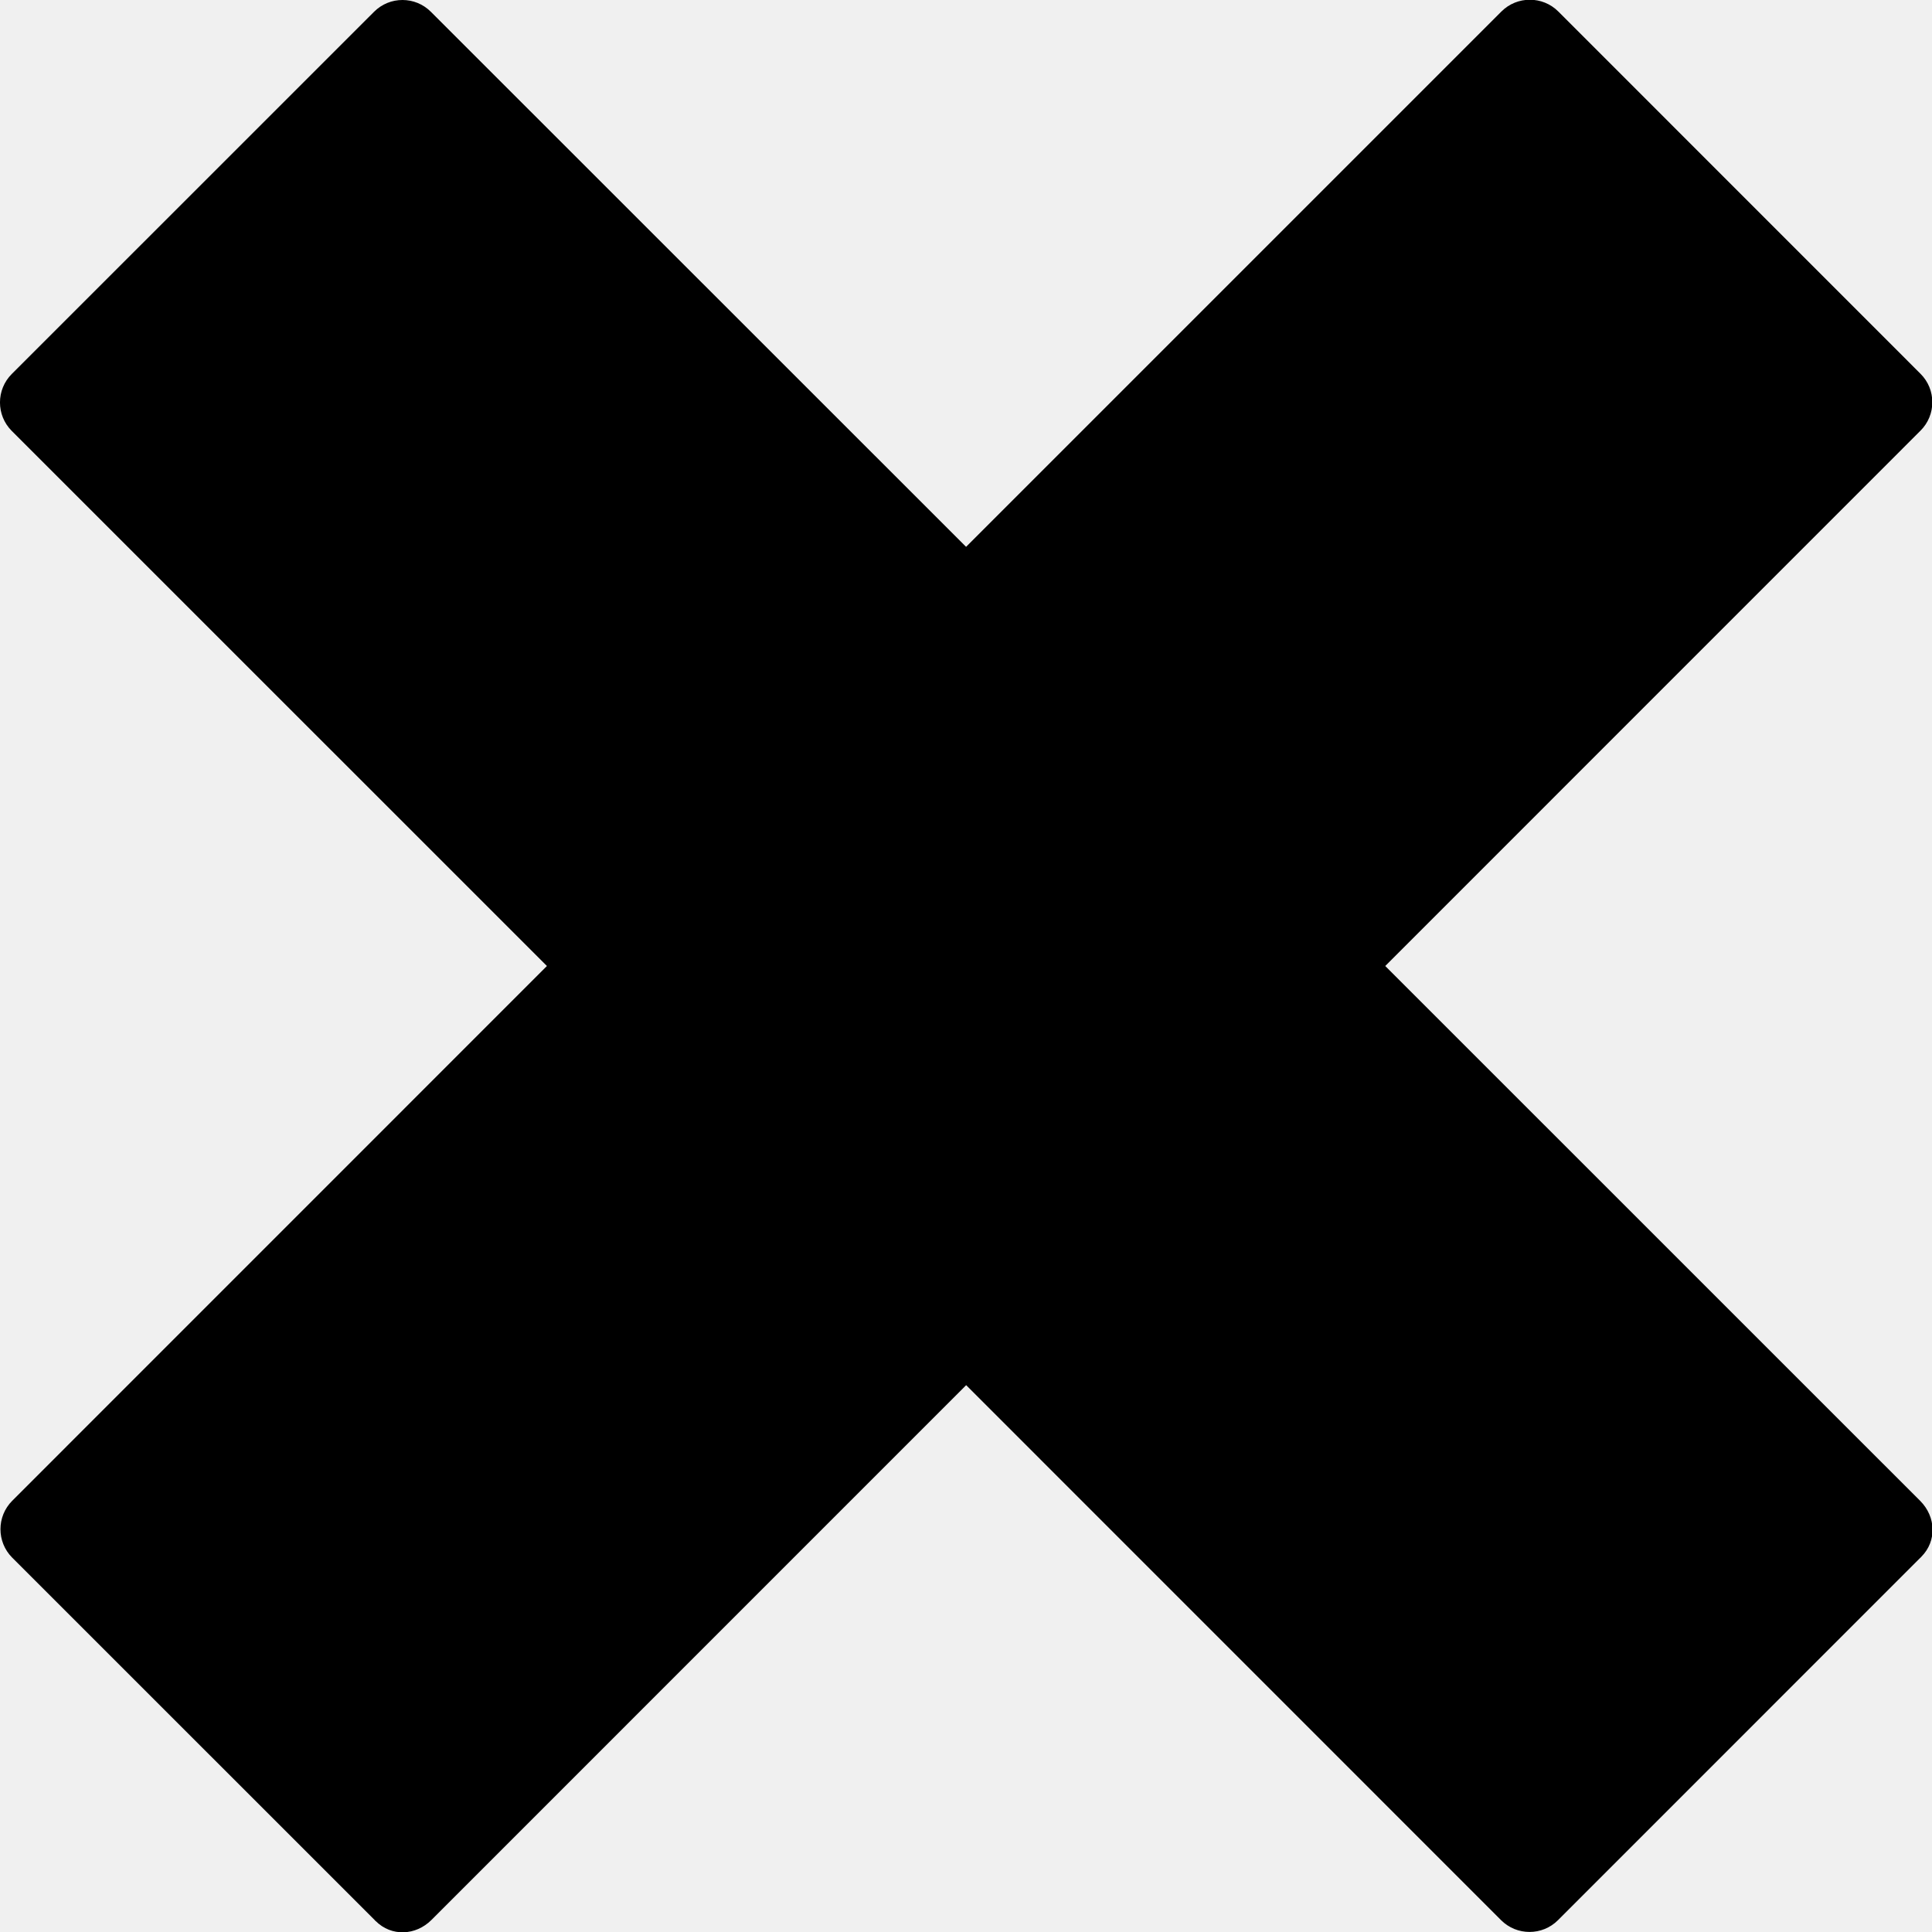
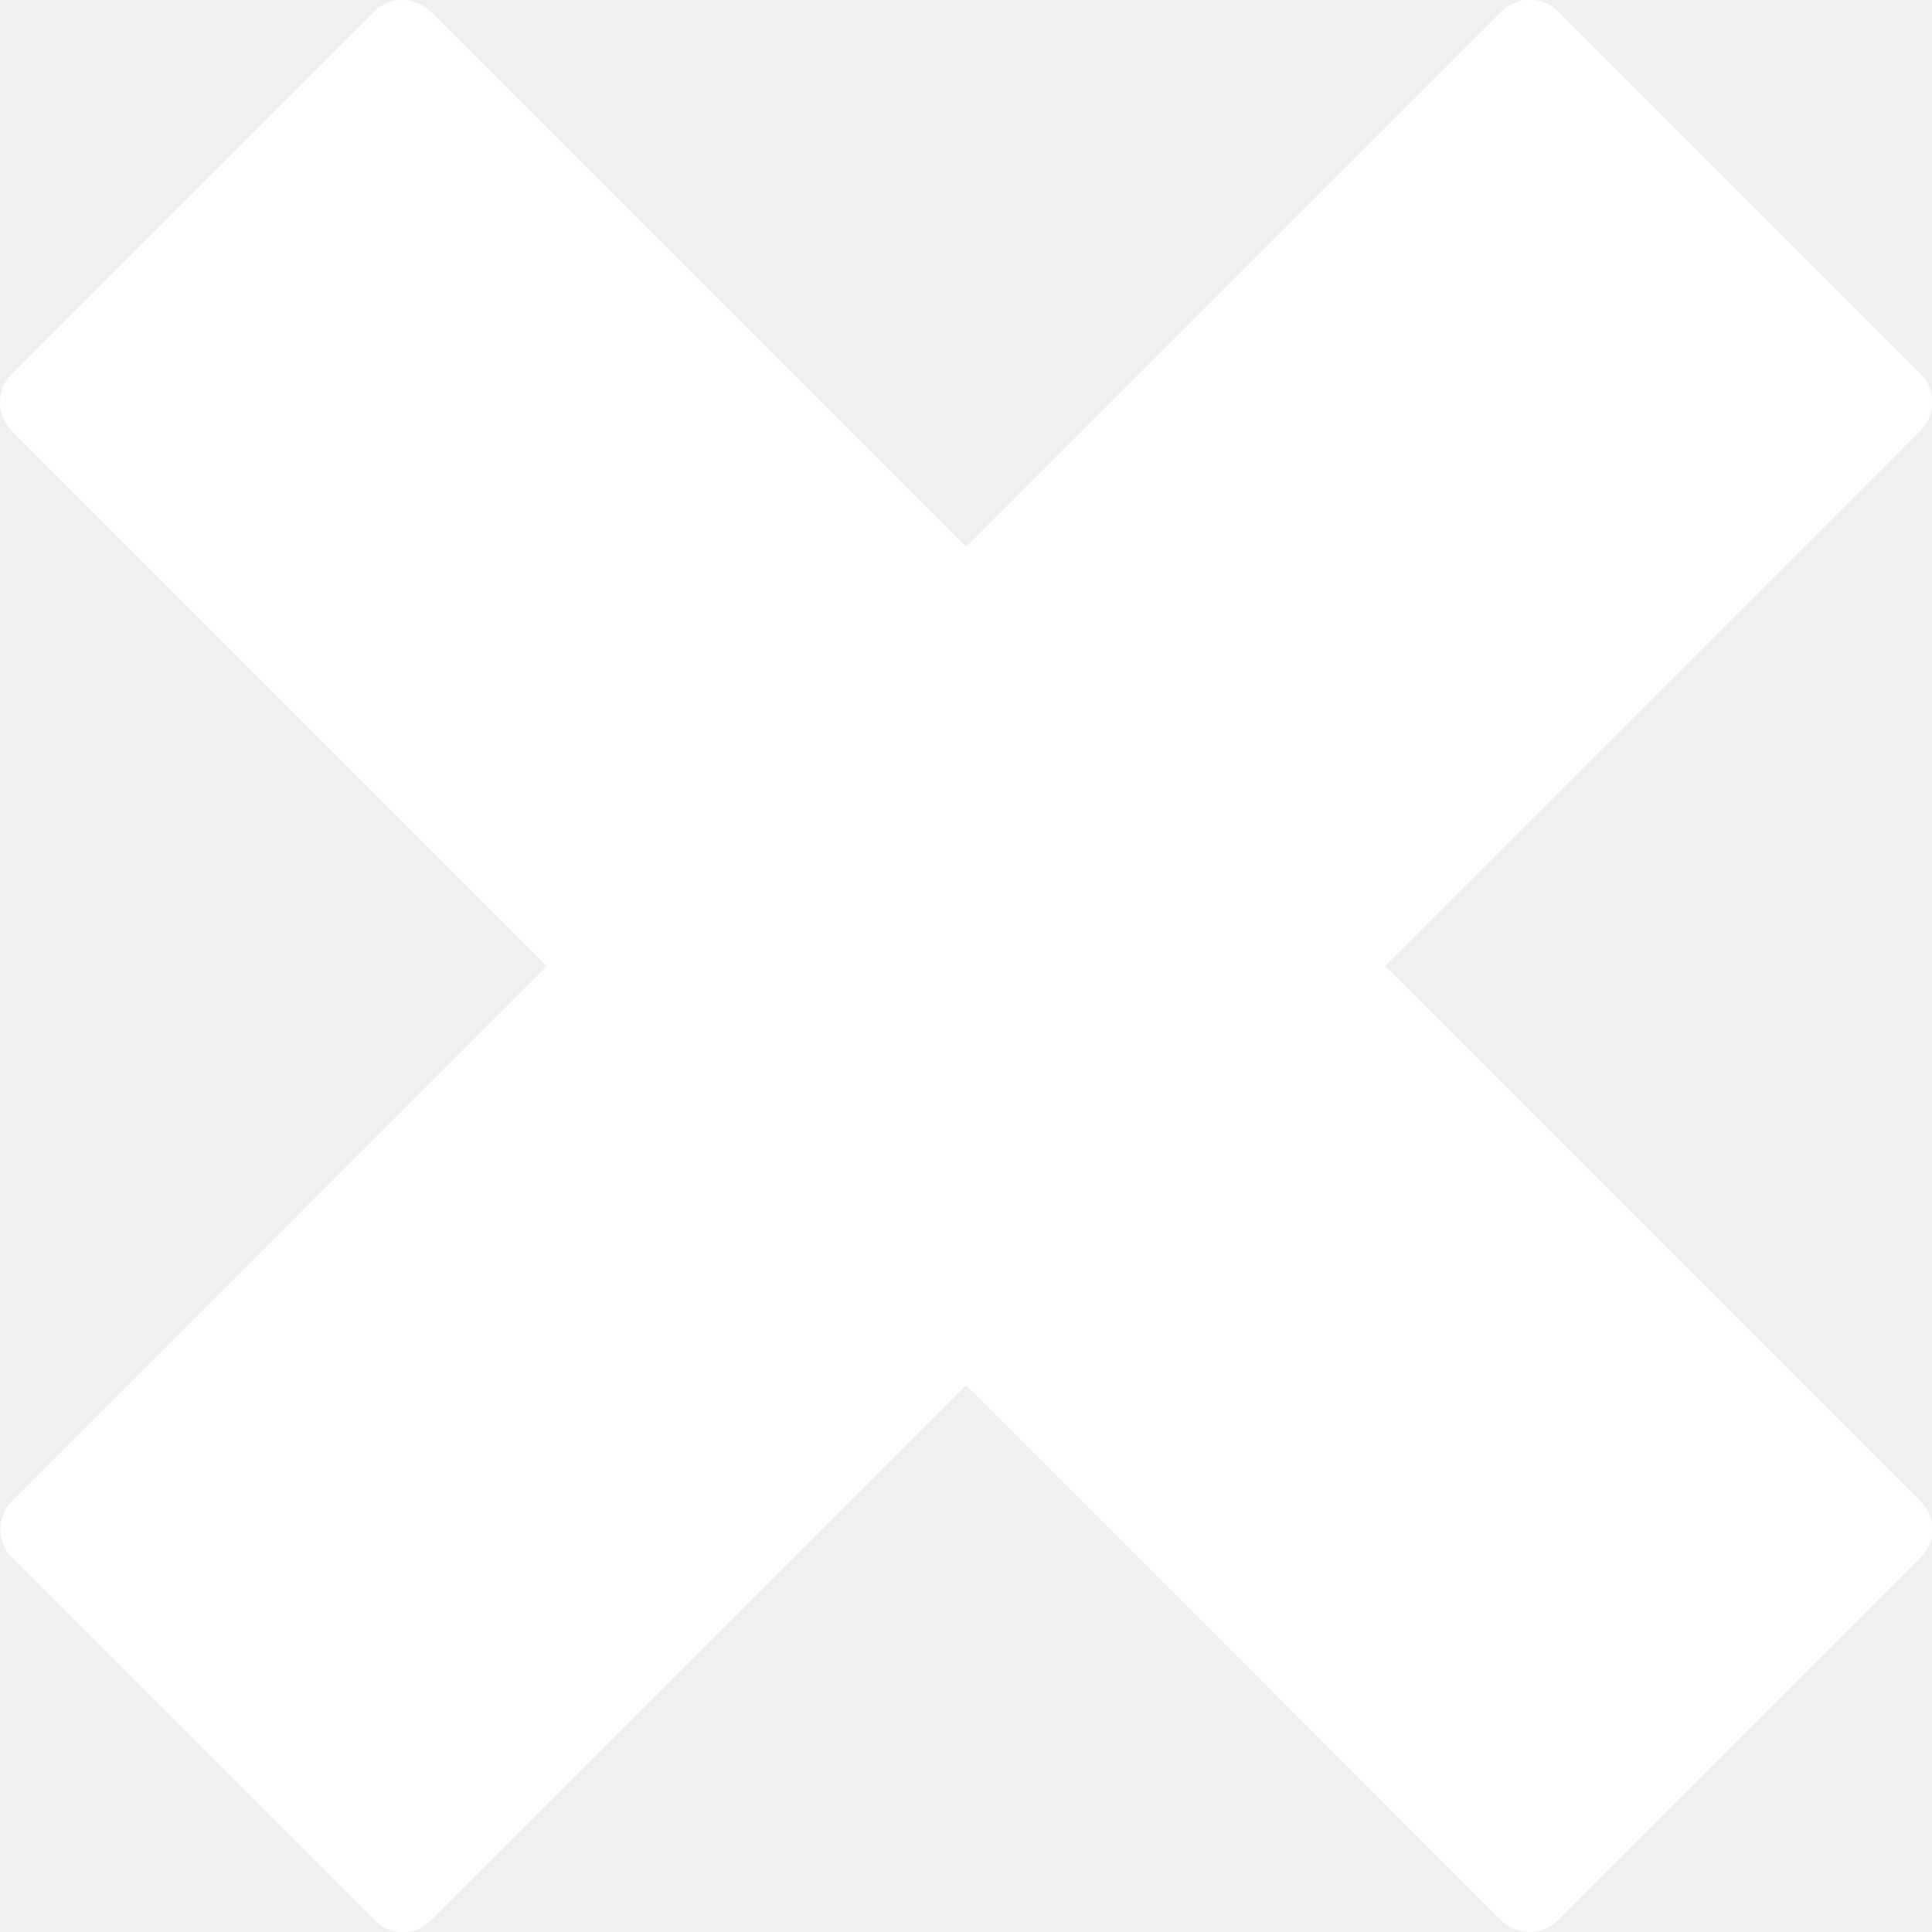
<svg xmlns="http://www.w3.org/2000/svg" version="1.1" x="0px" y="0px" width="24px" height="24px" viewBox="0 0 24 24" enable-background="new 0 0 24 24" xml:space="preserve">
-   <g id="Filled_Icons_1_">
-     <g id="Filled_Icons">
-       <path d="M23.854,18.645L17.208,12l6.649-6.65c0.196-0.195,0.196-0.512,0-0.707l-4.499-4.5c-0.195-0.195-0.512-0.195-0.707,0    l-6.65,6.65L5.353,0.147c-0.195-0.196-0.512-0.196-0.707,0l-4.5,4.499c-0.195,0.195-0.195,0.512,0,0.707L6.794,12l-6.642,6.643    c-0.195,0.195-0.195,0.512,0,0.707l4.501,4.5c0.005,0.006,0.009,0.012,0.014,0.014c0.195,0.195,0.497,0.182,0.693-0.014    l6.642-6.643l6.645,6.646c0.195,0.195,0.512,0.195,0.707,0l4.5-4.501c0.006-0.005,0.012-0.009,0.014-0.014    C24.062,19.143,24.049,18.841,23.854,18.645z" />
-     </g>
-     <g id="New_icons">
- 	</g>
-   </g>
-   <g id="Invisible_Shape">
-     <rect fill="none" width="24" height="24" />
-   </g>
+   <path fill="#ffffff" d="M23.854,18.645L17.208,12l6.649-6.65c0.196-0.195,0.196-0.512,0-0.707l-4.499-4.5c-0.195-0.195-0.512-0.195-0.707,0 l-6.65,6.65L5.353,0.147c-0.195-0.196-0.512-0.196-0.707,0l-4.5,4.499c-0.195,0.195-0.195,0.512,0,0.707L6.794,12l-6.642,6.643 c-0.195,0.195-0.195,0.512,0,0.707l4.501,4.5c0.005,0.006,0.009,0.012,0.014,0.014c0.195,0.195,0.497,0.182,0.693-0.014 l6.642-6.643l6.645,6.646c0.195,0.195,0.512,0.195,0.707,0l4.5-4.501c0.006-0.005,0.012-0.009,0.014-0.014 C24.062,19.143,24.049,18.841,23.854,18.645z" />
</svg>
